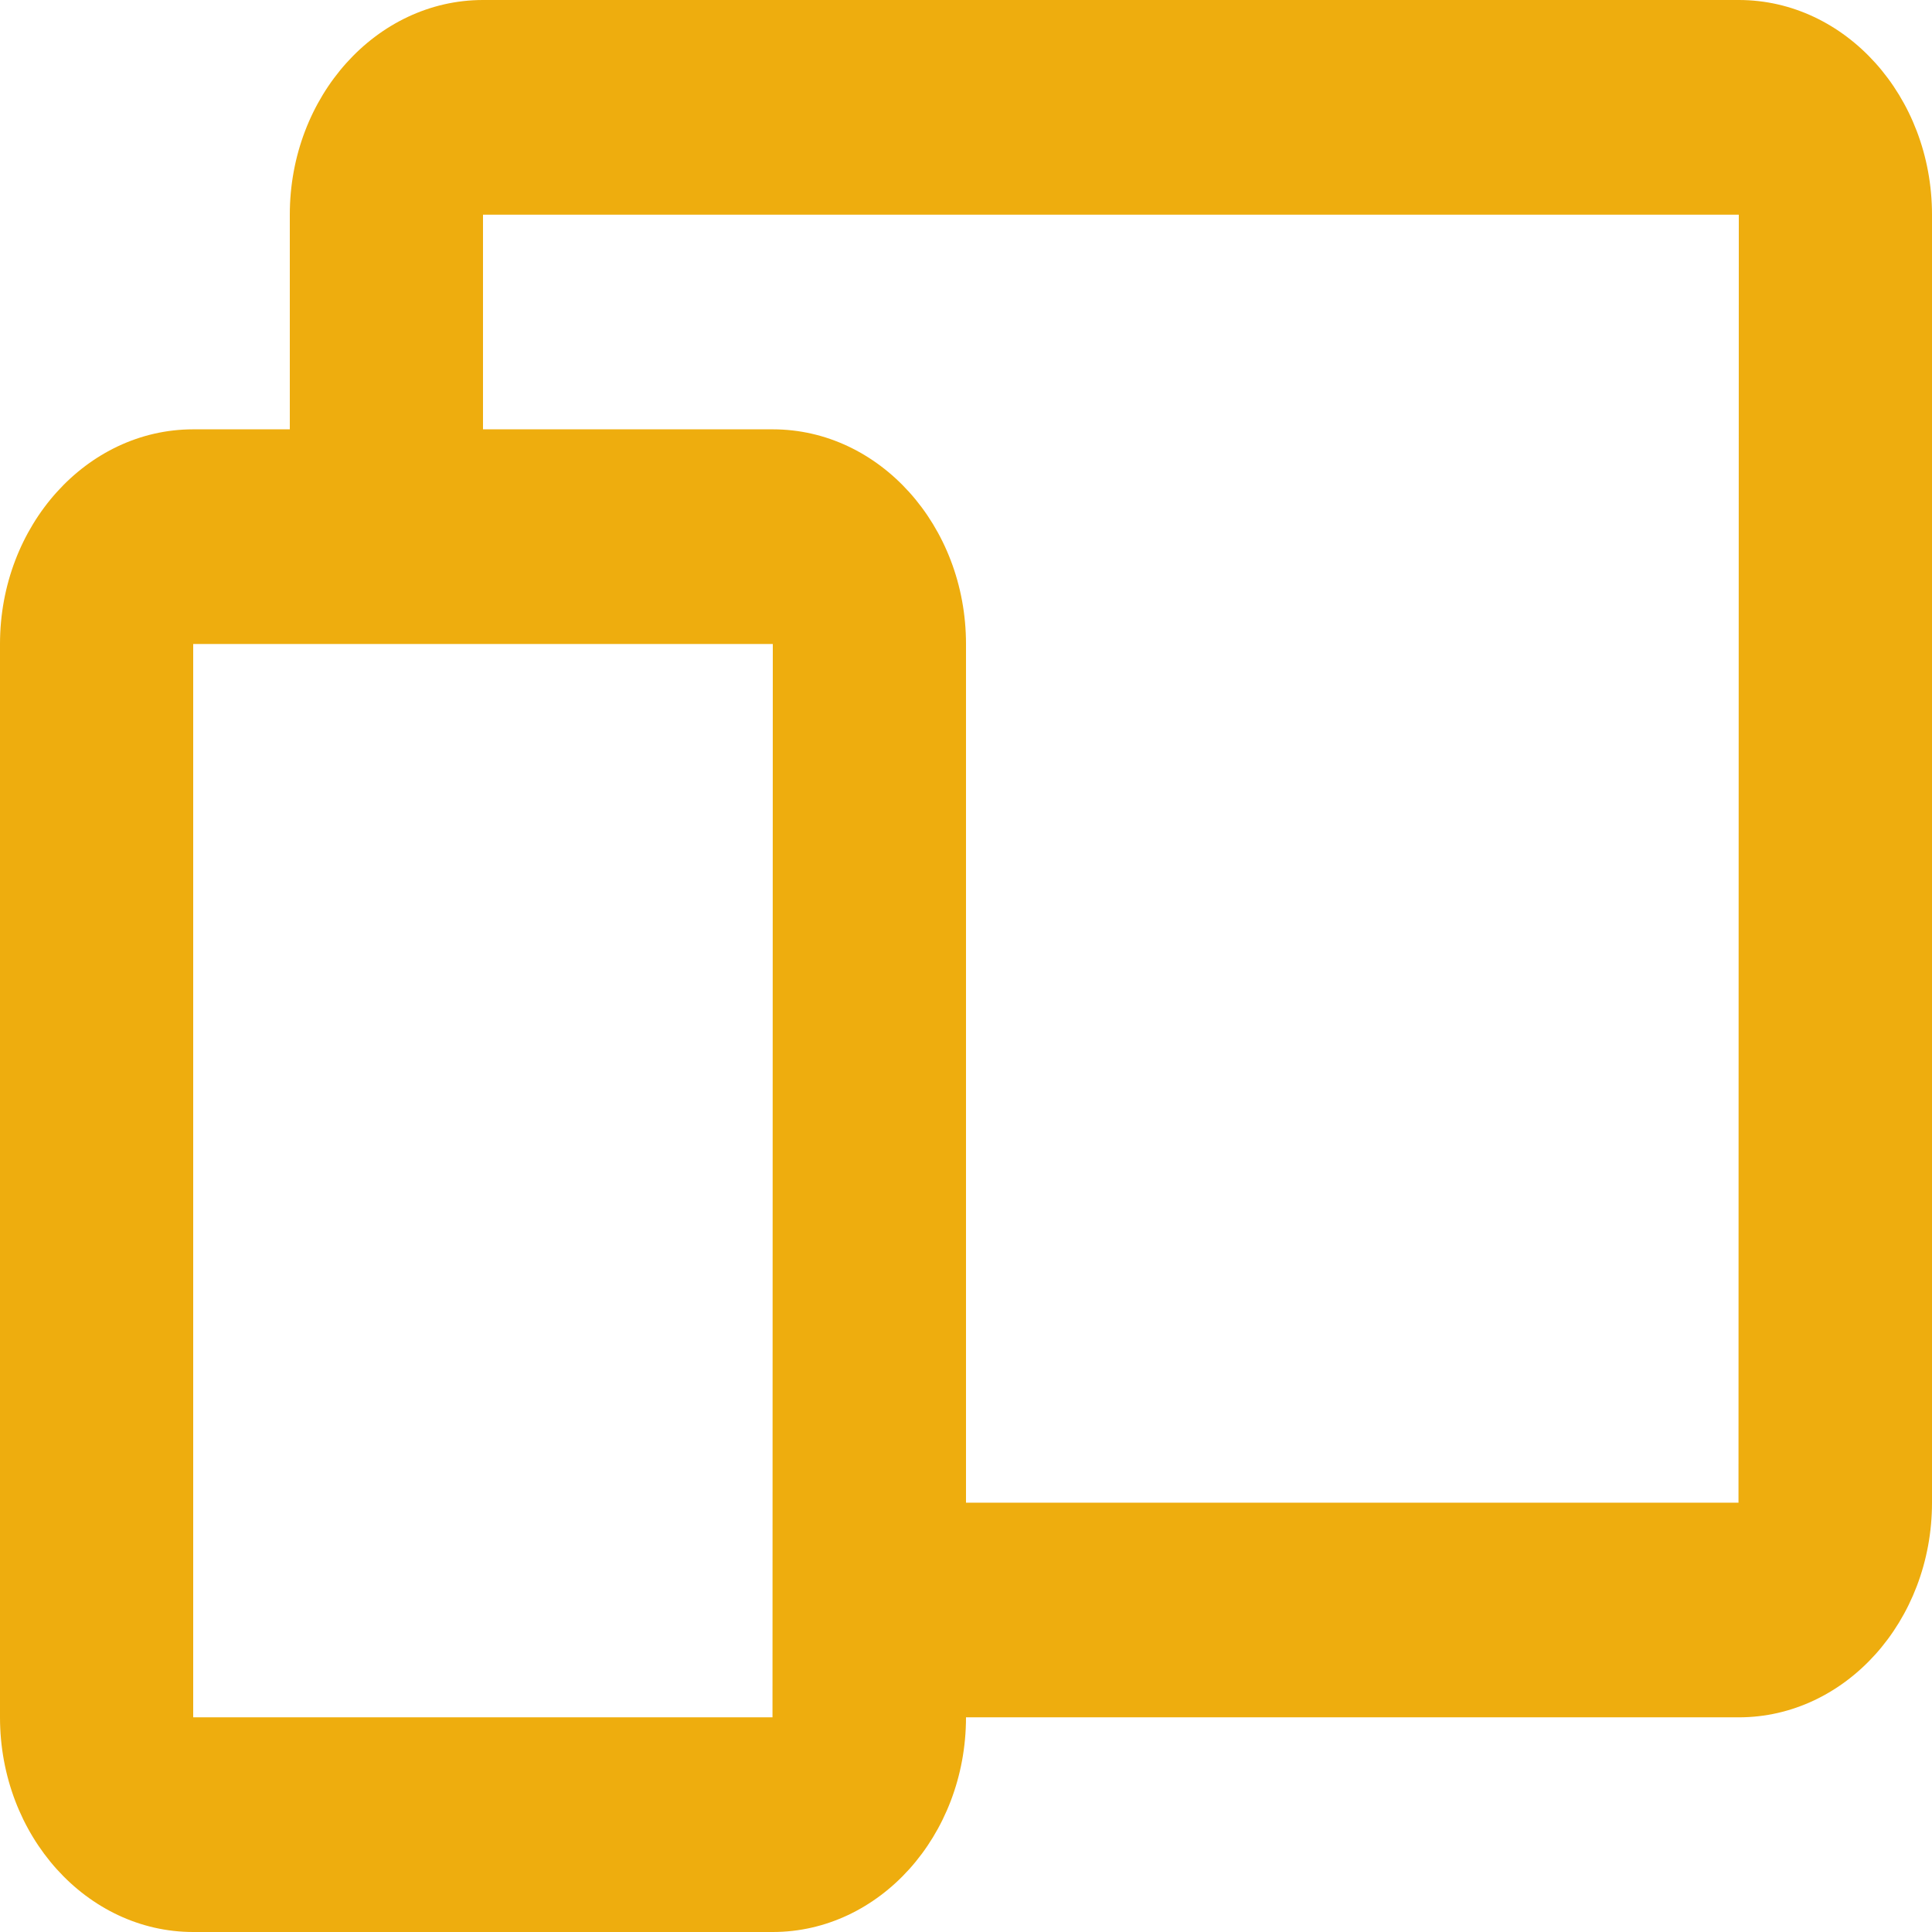
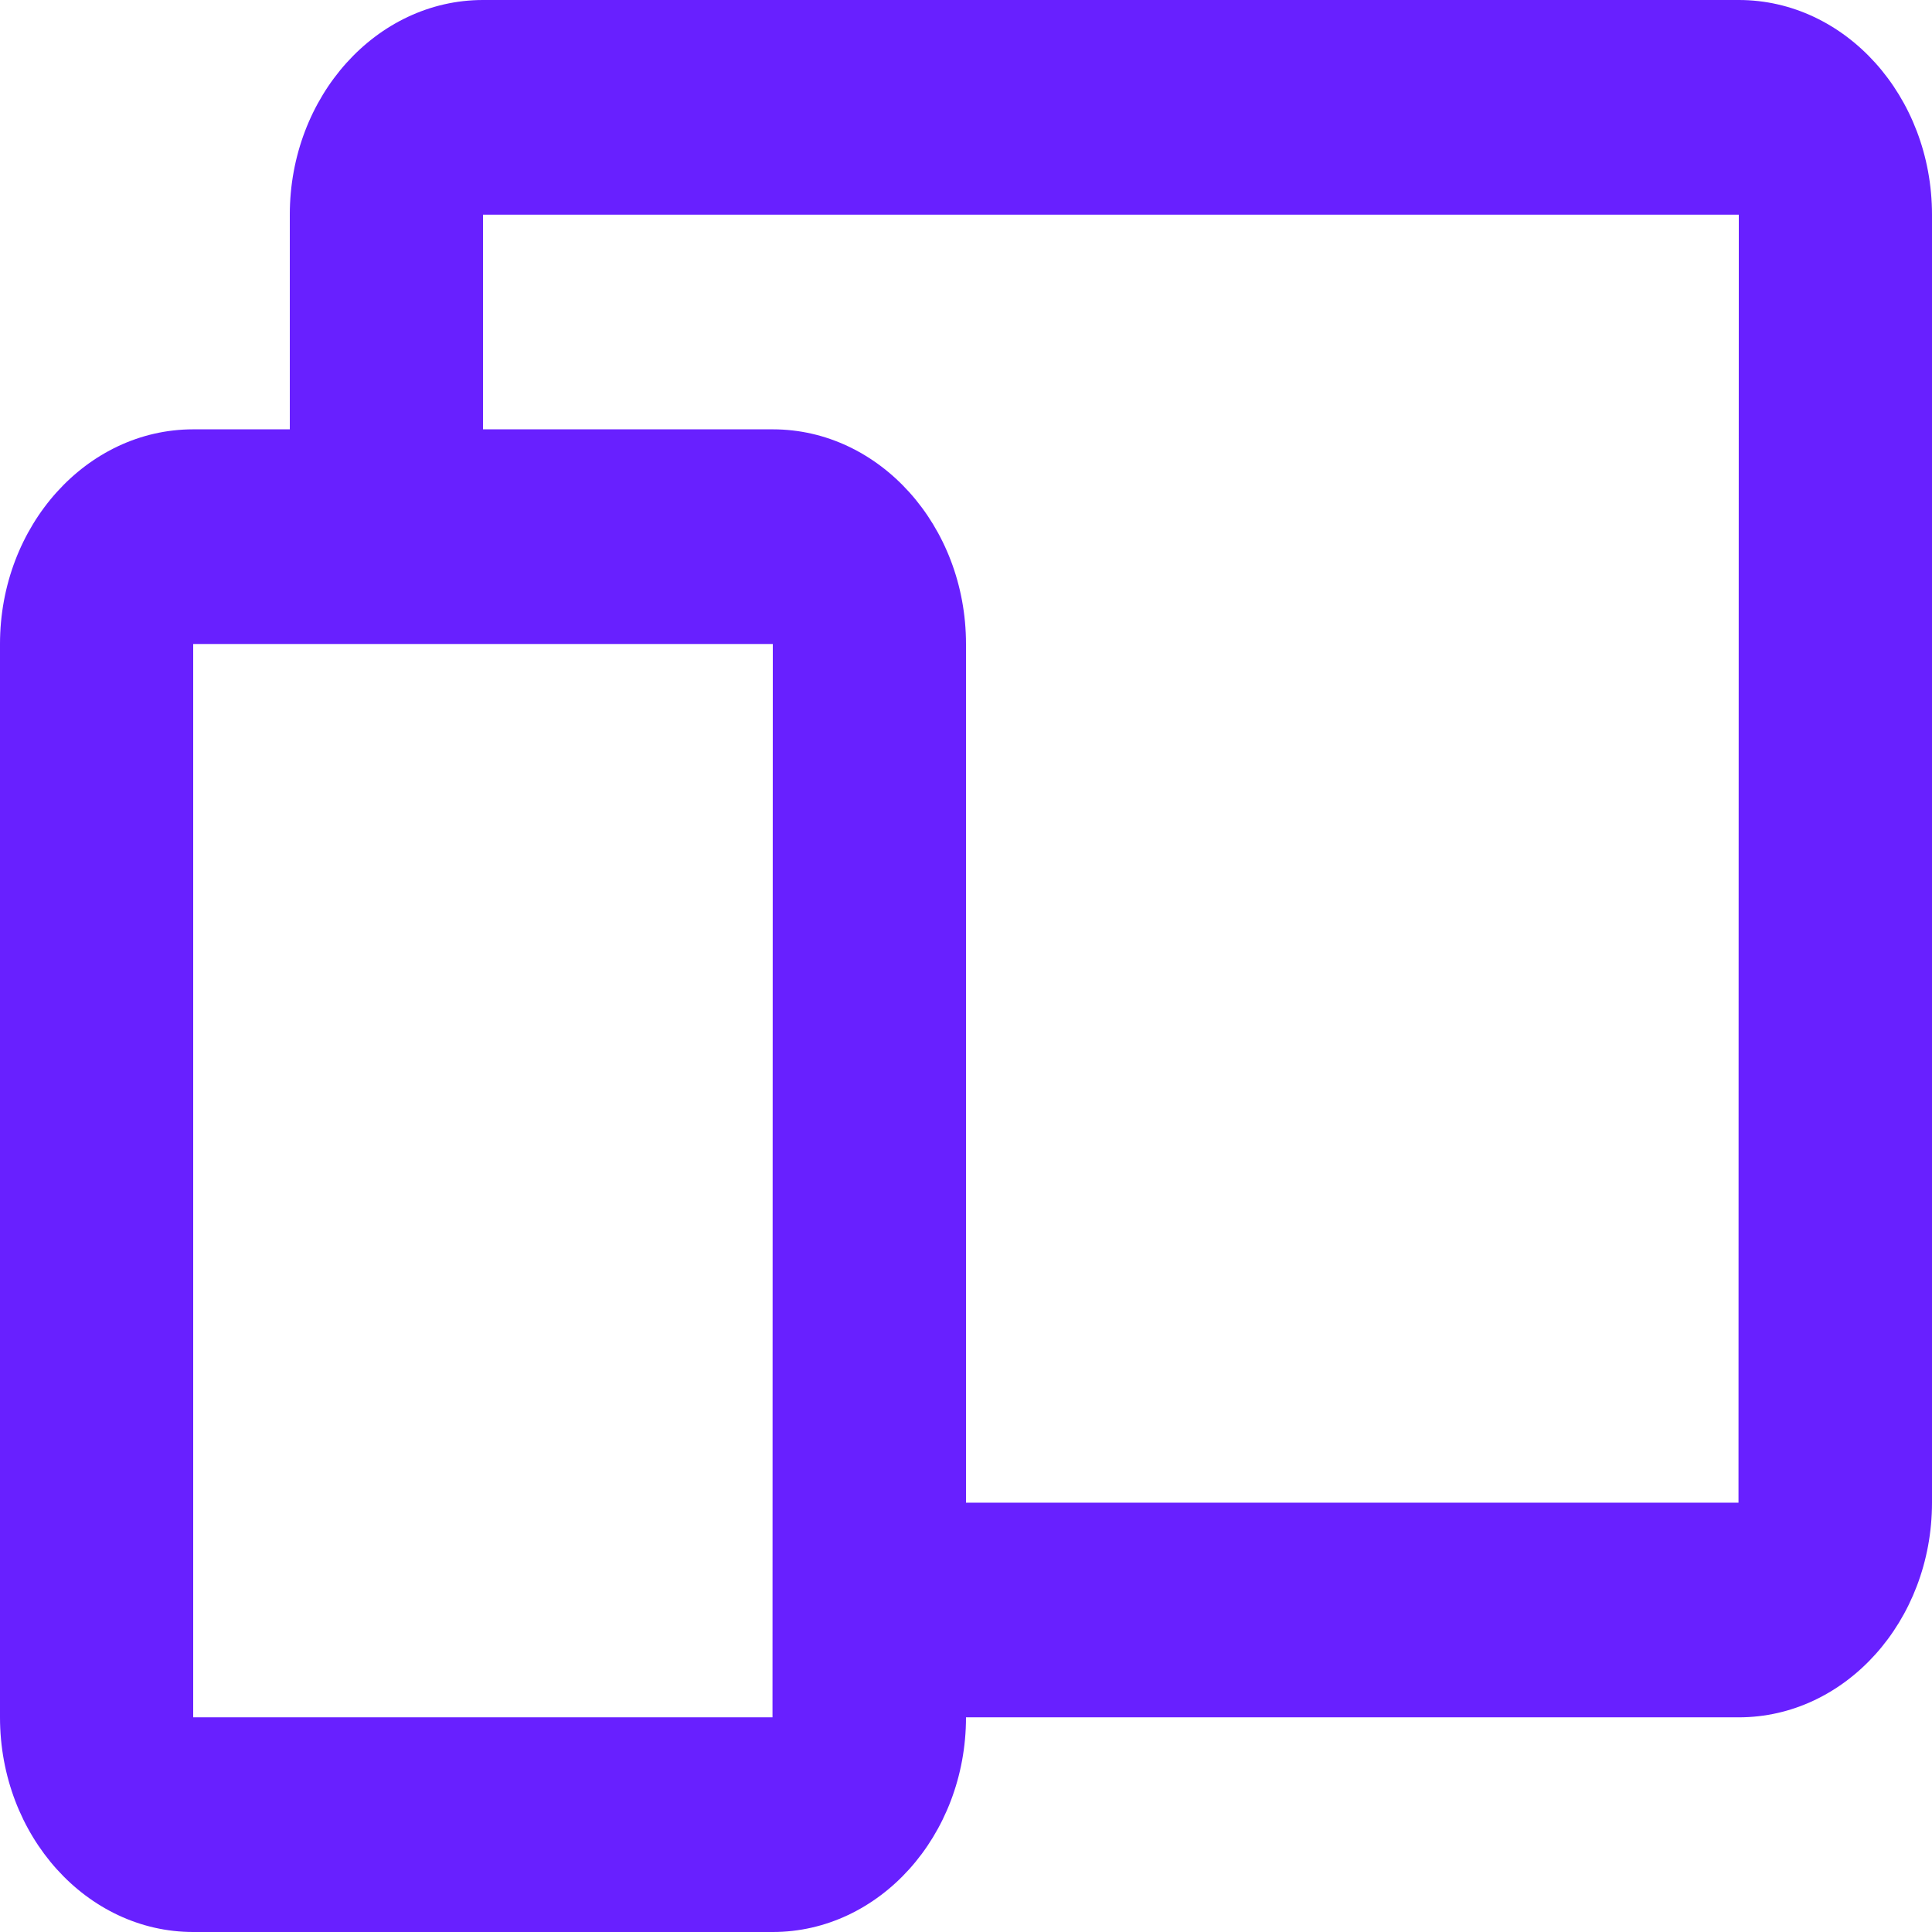
<svg xmlns="http://www.w3.org/2000/svg" width="90" height="90" viewBox="0 0 90 90">
-   <path id="bx-devices" d="M83,3H24.5c-4.963,0-9,4.485-9,10V23H11c-4.964,0-9,4.485-9,10V83c0,5.515,4.037,10,9,10H38c4.963,0,9-4.485,9-10H83c4.964,0,9-4.485,9-10V13C92,7.485,87.964,3,83,3ZM37.986,83H11V33H38Zm45-10H47V33c0-5.515-4.037-10-9-10H24.5V13H83Z" transform="translate(-2 -3)" fill="#EEAD0E" />
+   <path id="bx-devices" d="M83,3H24.5c-4.963,0-9,4.485-9,10V23H11c-4.964,0-9,4.485-9,10V83c0,5.515,4.037,10,9,10H38c4.963,0,9-4.485,9-10H83c4.964,0,9-4.485,9-10V13C92,7.485,87.964,3,83,3ZM37.986,83H11V33H38Zm45-10H47V33c0-5.515-4.037-10-9-10H24.5V13H83Z" transform="translate(-2 -3)" fill="#6820FF" />
</svg>
